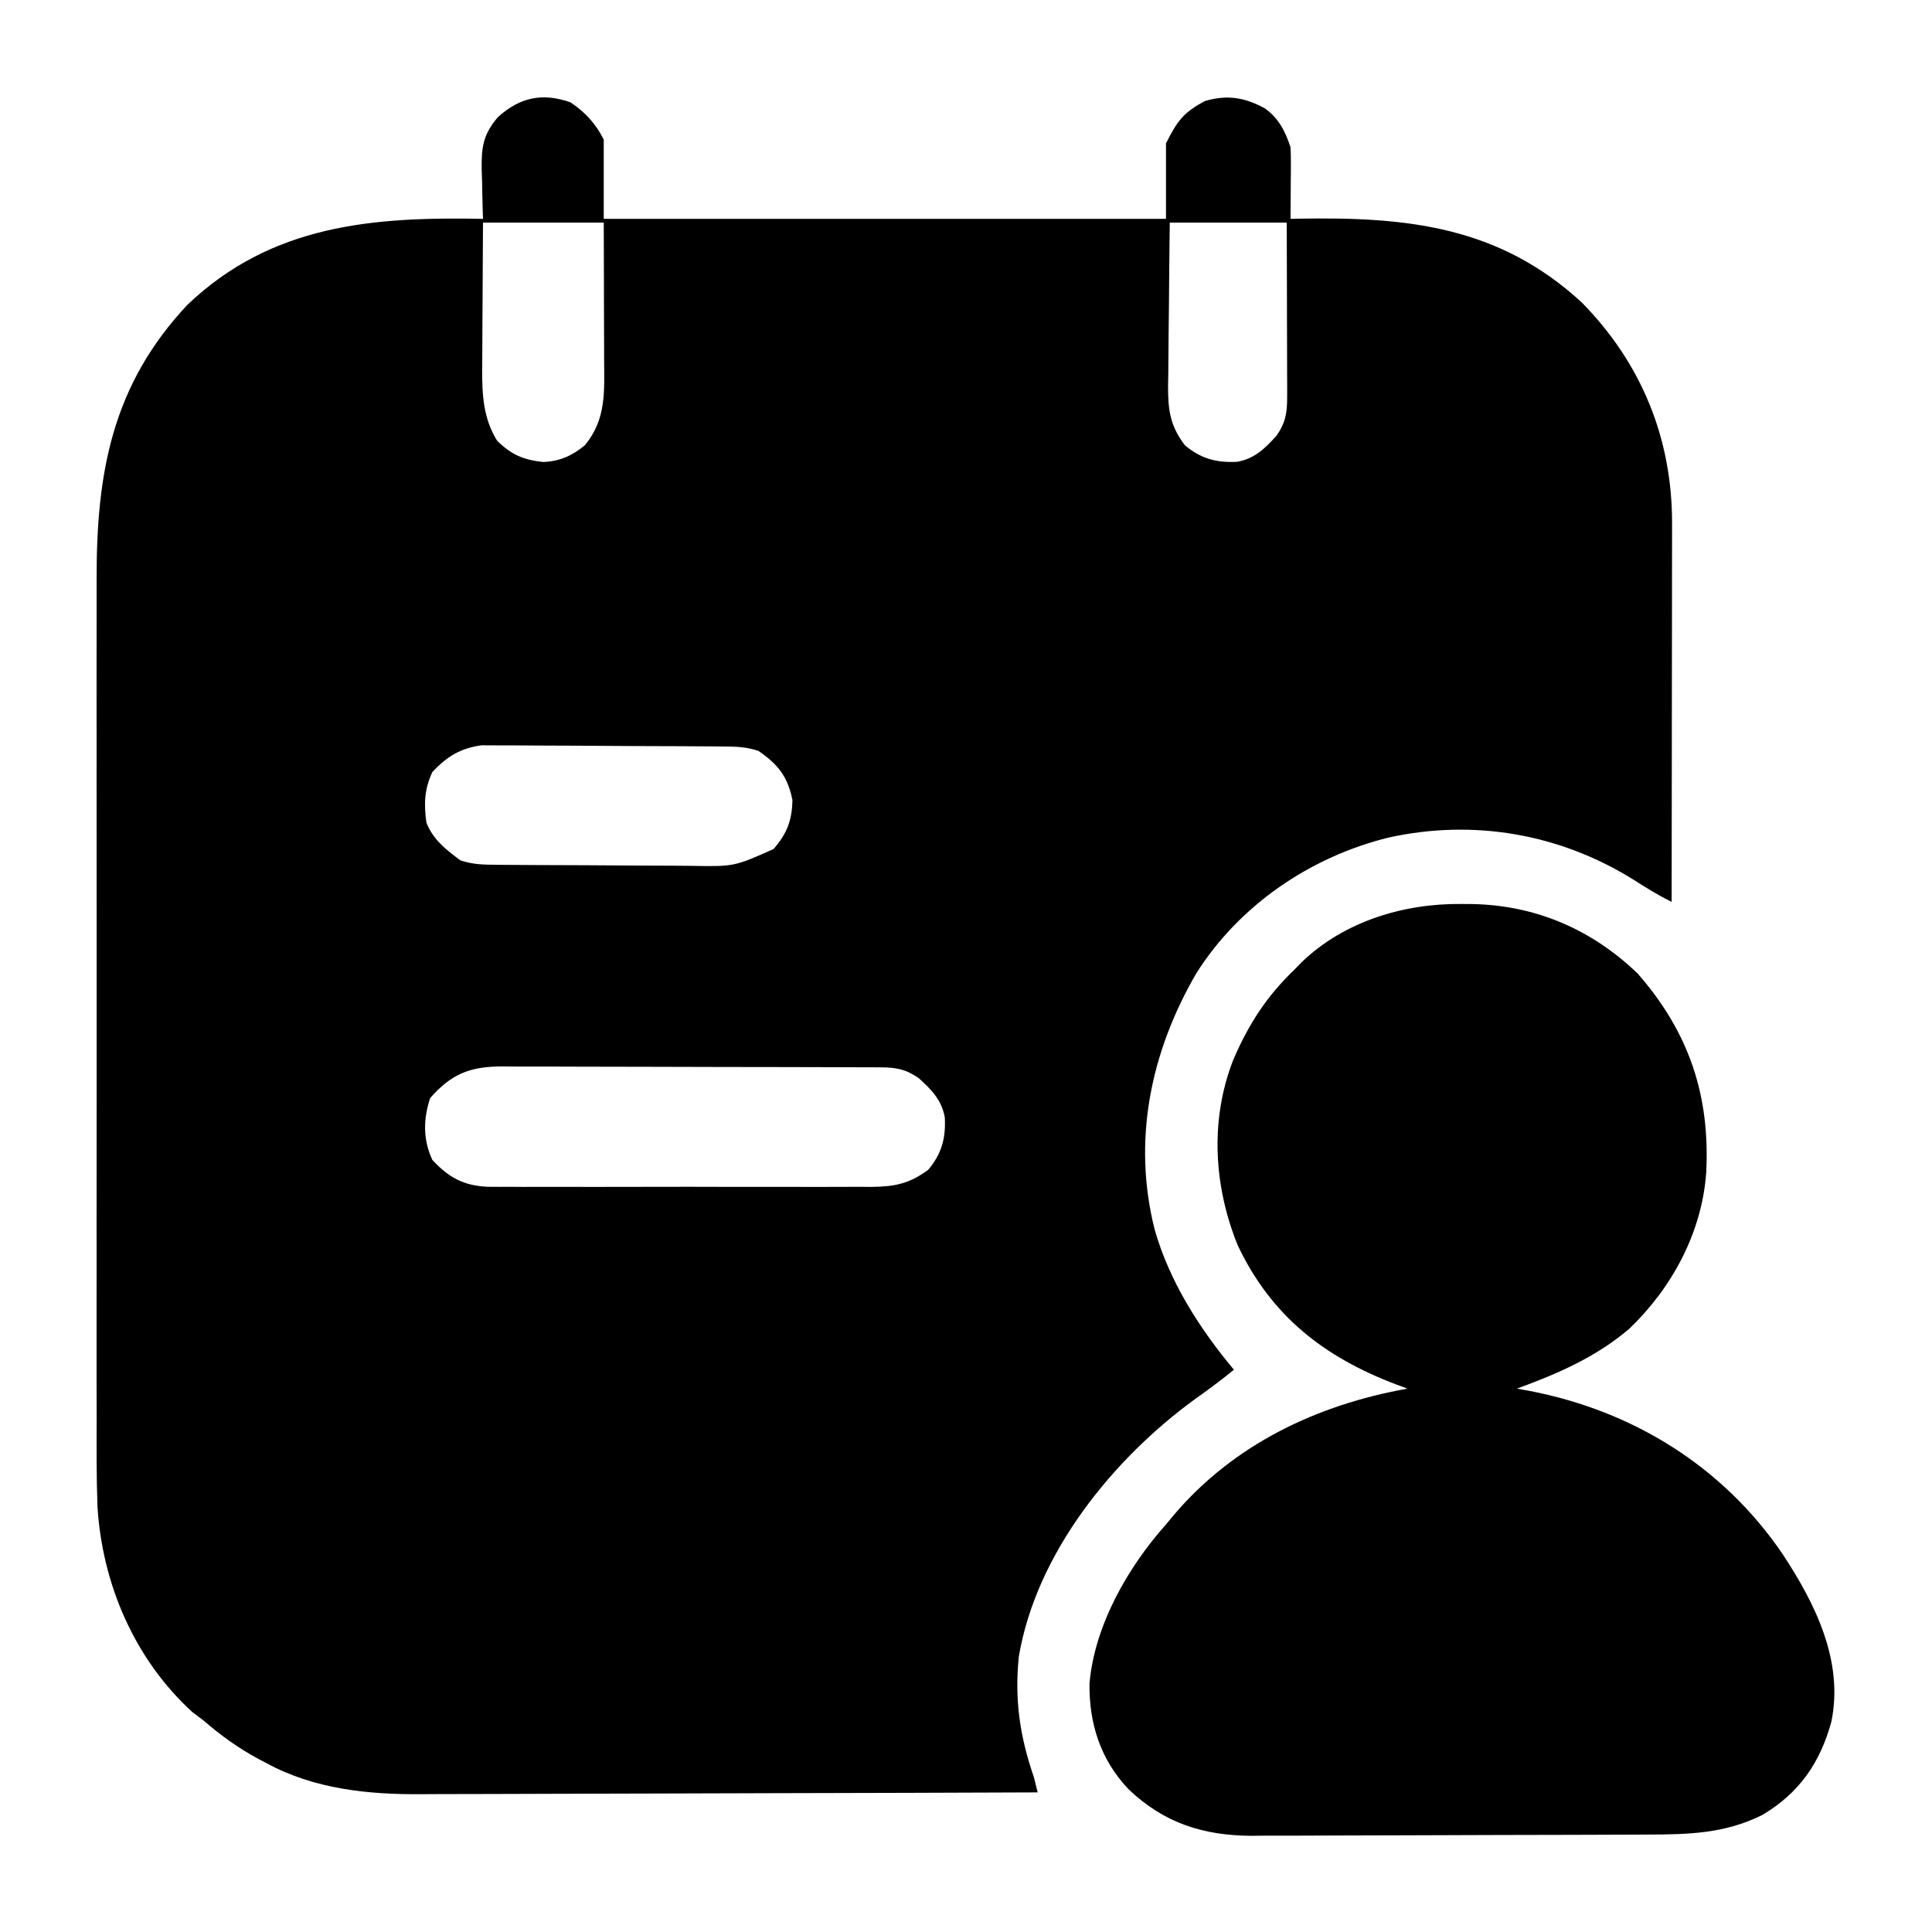
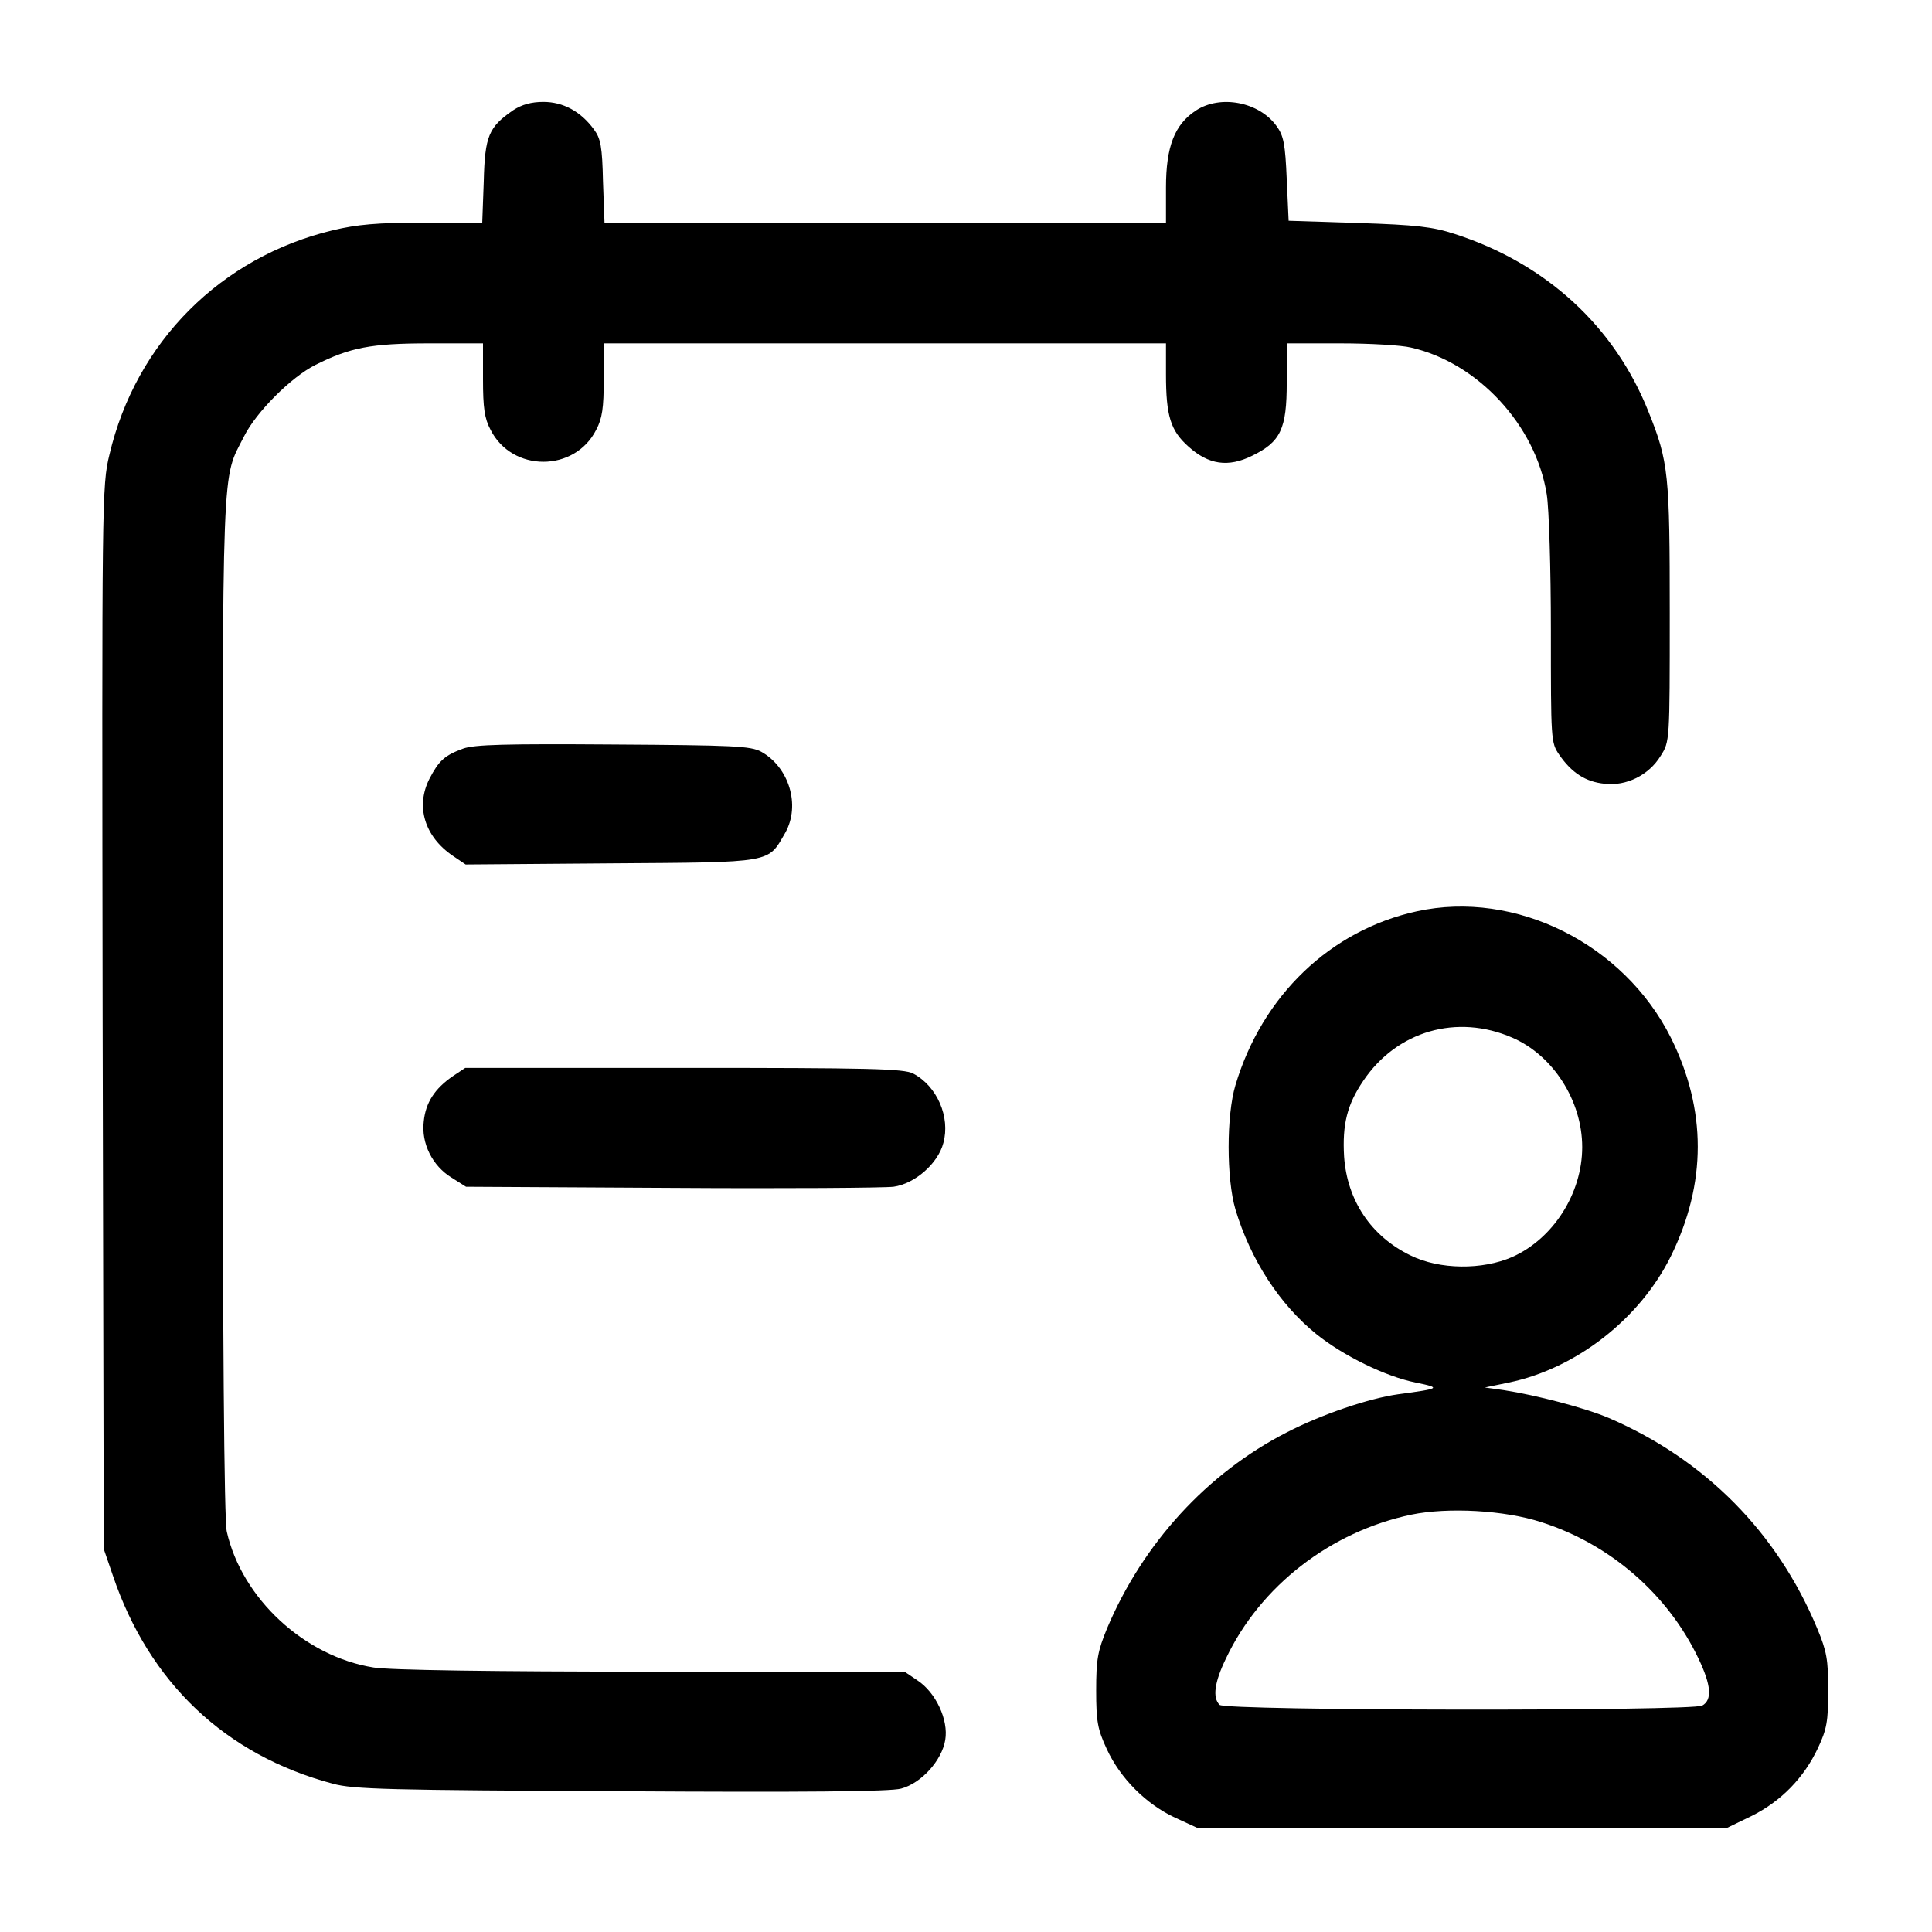
- <svg xmlns="http://www.w3.org/2000/svg" version="1.1" width="512" height="512">
-   <path d="M0 0 C3.884 2.59 6.699 5.648 8.812 9.875 C8.812 16.805 8.812 23.735 8.812 30.875 C57.983 30.875 107.153 30.875 157.812 30.875 C157.812 24.275 157.812 17.675 157.812 10.875 C160.796 4.908 162.49 2.624 168.188 -0.375 C174.147 -2.078 178.684 -1.306 184.016 1.598 C187.704 4.219 189.416 7.684 190.812 11.875 C190.893 13.356 190.92 14.841 190.91 16.324 C190.907 17.172 190.904 18.019 190.9 18.893 C190.892 19.774 190.884 20.655 190.875 21.562 C190.87 22.455 190.866 23.348 190.861 24.268 C190.85 26.47 190.833 28.673 190.812 30.875 C191.577 30.859 192.341 30.844 193.129 30.827 C221.708 30.318 246.026 32.828 267.953 52.988 C283.87 69.139 292.006 89.201 291.926 111.746 C291.926 112.829 291.926 113.913 291.926 115.029 C291.926 118.6 291.918 122.171 291.91 125.742 C291.908 128.222 291.907 130.702 291.906 133.182 C291.902 139.702 291.892 146.222 291.881 152.742 C291.87 159.399 291.866 166.055 291.861 172.711 C291.851 185.766 291.834 198.82 291.812 211.875 C288.307 210.166 285.098 208.168 281.812 206.062 C262.201 193.82 239.389 189.864 216.801 194.836 C196.077 199.932 177.215 212.763 165.812 230.875 C153.733 251.687 148.835 275.132 154.833 298.806 C158.808 312.634 166.67 324.904 175.812 335.875 C172.498 338.571 169.117 341.102 165.625 343.562 C143.774 359.438 123.453 384.437 118.812 411.875 C117.642 423.292 119.076 433.04 122.812 443.875 C123.155 445.206 123.491 446.539 123.812 447.875 C100.767 447.969 77.722 448.039 54.677 448.082 C43.975 448.103 33.274 448.131 22.572 448.177 C13.238 448.217 3.903 448.242 -5.431 448.251 C-10.368 448.257 -15.304 448.269 -20.24 448.298 C-24.9 448.325 -29.559 448.333 -34.219 448.327 C-35.916 448.329 -37.614 448.336 -39.311 448.352 C-53.535 448.475 -67.979 447.029 -80.688 440.062 C-81.343 439.719 -81.999 439.376 -82.675 439.022 C-87.969 436.175 -92.648 432.816 -97.188 428.875 C-98.703 427.73 -98.703 427.73 -100.25 426.562 C-115.553 412.562 -124.1 392.648 -125.357 372.098 C-125.641 364.213 -125.596 356.325 -125.576 348.436 C-125.58 345.789 -125.585 343.143 -125.592 340.497 C-125.605 334.09 -125.602 327.683 -125.593 321.276 C-125.587 316.064 -125.586 310.851 -125.589 305.639 C-125.589 304.893 -125.59 304.148 -125.59 303.38 C-125.591 301.865 -125.592 300.351 -125.593 298.836 C-125.602 284.673 -125.592 270.51 -125.576 256.347 C-125.562 244.227 -125.565 232.107 -125.579 219.987 C-125.595 205.87 -125.601 191.754 -125.592 177.638 C-125.591 176.129 -125.59 174.62 -125.589 173.111 C-125.588 172.369 -125.588 171.627 -125.588 170.863 C-125.585 165.664 -125.589 160.465 -125.596 155.266 C-125.605 148.919 -125.602 142.573 -125.587 136.227 C-125.579 132.996 -125.577 129.766 -125.585 126.536 C-125.652 98.226 -121.526 74.964 -101.5 53.625 C-79.208 32.401 -52.415 30.297 -23.188 30.875 C-23.219 29.968 -23.219 29.968 -23.251 29.042 C-23.335 26.278 -23.386 23.515 -23.438 20.75 C-23.471 19.799 -23.505 18.847 -23.539 17.867 C-23.621 11.985 -23.212 8.5 -19.188 3.875 C-13.37 -1.375 -7.396 -2.61 0 0 Z M-23.188 31.875 C-23.234 38.422 -23.273 44.969 -23.297 51.516 C-23.307 53.741 -23.321 55.966 -23.338 58.191 C-23.363 61.398 -23.374 64.605 -23.383 67.812 C-23.393 68.799 -23.403 69.786 -23.414 70.803 C-23.415 77.588 -23.114 83.779 -19.438 89.688 C-15.629 93.39 -12.533 94.725 -7.25 95.312 C-2.831 95.118 0.41 93.673 3.812 90.875 C9.543 83.938 8.954 76.566 8.91 68.008 C8.909 66.973 8.907 65.938 8.906 64.872 C8.9 61.581 8.888 58.291 8.875 55 C8.87 52.763 8.865 50.526 8.861 48.289 C8.851 42.818 8.832 37.346 8.812 31.875 C-1.748 31.875 -12.307 31.875 -23.188 31.875 Z M158.812 31.875 C158.721 39.153 158.641 46.429 158.593 53.707 C158.573 56.182 158.545 58.656 158.511 61.13 C158.462 64.692 158.439 68.254 158.422 71.816 C158.401 72.918 158.381 74.019 158.359 75.154 C158.357 81.634 158.884 85.639 162.812 90.875 C167.092 94.433 171.119 95.536 176.672 95.262 C181.322 94.422 184.059 91.71 187.125 88.312 C189.596 84.744 189.936 82.083 189.926 77.853 C189.926 76.832 189.926 75.811 189.926 74.759 C189.921 73.659 189.915 72.559 189.91 71.426 C189.909 70.298 189.907 69.17 189.906 68.008 C189.9 64.401 189.888 60.794 189.875 57.188 C189.87 54.744 189.865 52.301 189.861 49.857 C189.851 43.863 189.832 37.869 189.812 31.875 C179.583 31.875 169.352 31.875 158.812 31.875 Z M-36.625 177.5 C-38.743 182.074 -38.862 185.915 -38.188 190.875 C-36.347 195.475 -33.072 197.962 -29.188 200.875 C-25.731 202.027 -23.012 202.023 -19.365 202.052 C-18.33 202.062 -18.33 202.062 -17.274 202.072 C-14.991 202.092 -12.709 202.103 -10.426 202.113 C-9.644 202.117 -8.863 202.121 -8.057 202.126 C-3.918 202.146 0.222 202.161 4.361 202.17 C8.624 202.181 12.886 202.216 17.148 202.255 C20.436 202.282 23.725 202.29 27.013 202.293 C28.584 202.298 30.154 202.31 31.724 202.328 C43.379 202.539 43.379 202.539 53.812 197.875 C57.38 193.758 58.719 190.322 58.812 184.875 C57.582 178.676 54.954 175.41 49.812 171.875 C46.3 170.704 43.498 170.726 39.79 170.698 C39.079 170.691 38.368 170.685 37.636 170.678 C35.283 170.658 32.931 170.647 30.578 170.637 C29.773 170.633 28.968 170.629 28.139 170.624 C23.877 170.604 19.616 170.589 15.354 170.58 C10.962 170.569 6.57 170.534 2.177 170.495 C-1.208 170.468 -4.593 170.46 -7.979 170.457 C-9.597 170.452 -11.216 170.44 -12.835 170.422 C-15.106 170.397 -17.376 170.398 -19.647 170.405 C-20.937 170.399 -22.227 170.393 -23.557 170.387 C-29.113 171.134 -32.772 173.351 -36.625 177.5 Z M-37.188 263.875 C-39.044 269.443 -39.099 274.906 -36.625 280.25 C-32.261 284.949 -28.376 287.06 -22.027 287.383 C-20.001 287.407 -17.974 287.408 -15.947 287.393 C-14.28 287.403 -14.28 287.403 -12.579 287.414 C-8.917 287.431 -5.256 287.42 -1.594 287.406 C0.958 287.409 3.509 287.413 6.061 287.418 C11.404 287.424 16.746 287.416 22.089 287.396 C28.253 287.375 34.417 287.382 40.581 287.404 C46.527 287.424 52.473 287.422 58.42 287.41 C60.943 287.408 63.466 287.411 65.989 287.42 C69.517 287.43 73.044 287.415 76.572 287.393 C77.611 287.401 78.651 287.409 79.721 287.417 C85.959 287.344 89.744 286.598 94.812 282.875 C98.375 278.602 99.473 274.564 99.199 269.016 C98.359 264.365 95.647 261.628 92.25 258.562 C88.831 256.195 86.256 255.749 82.202 255.735 C81.256 255.729 80.31 255.723 79.335 255.717 C77.78 255.716 77.78 255.716 76.194 255.714 C75.101 255.709 74.008 255.704 72.882 255.699 C69.259 255.684 65.635 255.677 62.012 255.672 C59.497 255.666 56.982 255.66 54.467 255.655 C49.865 255.645 45.263 255.639 40.661 255.636 C33.894 255.632 27.127 255.614 20.361 255.585 C14.494 255.561 8.628 255.553 2.762 255.551 C0.268 255.548 -2.225 255.54 -4.718 255.527 C-8.206 255.51 -11.693 255.512 -15.181 255.519 C-16.211 255.509 -17.242 255.5 -18.303 255.491 C-26.639 255.539 -31.566 257.451 -37.188 263.875 Z " fill="#000000" transform="translate(151.1875,27.125)" />
-   <path d="M0 0 C1.003 0.008 2.005 0.015 3.038 0.023 C19.79 0.393 34.559 6.78 46.688 18.438 C60.342 34.037 65.92 50.832 64.847 71.326 C63.65 87.155 55.816 101.692 44.449 112.582 C35.726 120.049 25.386 124.54 14.688 128.438 C15.778 128.633 16.869 128.829 17.992 129.031 C45.403 134.318 69.276 149.003 85.144 172.348 C93.781 185.481 101.292 200.618 98.035 216.648 C95.074 227.552 89.487 235.646 79.688 241.438 C69.766 246.374 60.216 246.589 49.327 246.615 C47.499 246.624 47.499 246.624 45.633 246.634 C41.616 246.654 37.599 246.666 33.582 246.676 C32.191 246.68 30.799 246.684 29.408 246.688 C22.867 246.707 16.327 246.721 9.787 246.73 C2.274 246.74 -5.238 246.766 -12.751 246.806 C-18.583 246.837 -24.415 246.851 -30.248 246.855 C-33.719 246.857 -37.191 246.866 -40.663 246.891 C-44.544 246.919 -48.424 246.914 -52.305 246.907 C-53.434 246.92 -54.562 246.933 -55.724 246.946 C-68.577 246.863 -78.927 243.488 -88.211 234.625 C-95.642 226.85 -98.737 217.164 -98.582 206.547 C-97.252 191.203 -88.401 175.719 -78.312 164.438 C-77.637 163.62 -76.962 162.803 -76.266 161.961 C-60.338 143.185 -38.227 132.697 -14.312 128.438 C-15.268 128.086 -16.223 127.734 -17.207 127.371 C-36.408 120.122 -50.454 109.158 -59.312 90.438 C-65.638 74.844 -66.711 57.315 -60.53 41.427 C-56.568 32.103 -51.684 24.482 -44.312 17.438 C-43.7 16.806 -43.088 16.174 -42.457 15.523 C-31.193 4.62 -15.365 -0.164 0 0 Z " fill="#000000" transform="translate(387.3125,239.5625)" />
+ <svg xmlns="http://www.w3.org/2000/svg" version="1.0" width="512pt" height="512pt" viewBox="0 0 512 512" preserveAspectRatio="xMidYMid meet">
+   <g transform="translate(0,512) scale(0.1,-0.1)" fill="#000000" stroke="none">
+     <path d="M1360 4828 c-65 -45 -75 -68 -78 -189 l-4 -109 -156 0 c-122 0 -176 -5 -239 -20 -298 -71 -523 -297 -593 -595 -20 -82 -20 -115 -18 -1492 l3 -1408 24 -70 c96 -284 298 -476 583 -552 55 -15 148 -17 765 -20 476 -3 714 -1 741 7 53 14 108 74 117 129 9 53 -25 126 -74 158 l-34 23 -671 0 c-421 0 -695 4 -736 11 -183 29 -349 183 -389 360 -7 29 -11 520 -11 1395 0 1477 -3 1389 57 1508 32 64 125 157 189 189 92 46 147 57 301 57 l143 0 0 -95 c0 -76 4 -104 20 -134 57 -113 223 -113 280 0 16 30 20 58 20 134 l0 95 745 0 745 0 0 -82 c0 -110 12 -149 59 -191 54 -49 106 -56 169 -25 76 37 92 71 92 194 l0 104 143 0 c78 0 162 -5 186 -11 177 -40 331 -206 360 -389 6 -36 11 -198 11 -361 0 -290 0 -297 22 -329 33 -48 70 -72 120 -77 58 -7 118 23 149 74 24 38 24 38 24 378 0 368 -3 401 -56 533 -90 227 -272 394 -514 472 -58 19 -102 24 -255 29 l-185 6 -5 110 c-4 93 -8 115 -27 141 -46 64 -149 84 -214 41 -56 -37 -79 -95 -79 -204 l0 -93 -744 0 -744 0 -4 109 c-2 92 -6 114 -24 138 -35 48 -82 73 -134 73 -32 0 -57 -7 -80 -22z" />
+     <path d="M1227 3136 c-49 -18 -64 -32 -89 -80 -37 -73 -13 -153 62 -204 l34 -23 385 3 c434 3 415 0 462 81 41 73 10 174 -64 215 -28 15 -72 17 -392 19 -284 2 -368 0 -398 -11z" />
+     <path d="M3755 2705 c-229 -50 -410 -223 -481 -461 -24 -80 -24 -247 0 -329 40 -133 117 -252 215 -331 71 -57 183 -112 263 -128 69 -14 65 -16 -47 -31 -78 -11 -202 -53 -295 -101 -211 -108 -381 -294 -476 -519 -25 -61 -29 -82 -29 -165 0 -83 4 -103 28 -155 36 -78 104 -146 181 -182 l61 -28 700 0 700 0 66 32 c79 39 140 102 177 181 23 49 27 70 27 152 0 82 -4 104 -29 164 -106 255 -297 448 -552 558 -63 27 -194 61 -279 74 l-50 7 63 13 c179 37 348 169 430 335 95 193 95 388 0 579 -125 249 -412 392 -673 335z m253 -335 c108 -47 185 -167 185 -290 0 -122 -76 -242 -185 -291 -80 -35 -193 -34 -270 4 -105 51 -168 146 -176 262 -5 85 8 138 51 201 89 132 248 178 395 114z m77 -1284 c182 -58 335 -191 416 -361 34 -71 37 -110 10 -125 -30 -15 -1263 -14 -1279 2 -19 19 -14 59 17 123 91 192 277 336 491 381 97 20 247 12 345 -20z" />
+     <path d="M1200 2268 c-48 -33 -72 -70 -77 -120 -7 -58 23 -118 74 -149 l38 -24 545 -3 c300 -2 564 0 588 3 57 8 118 62 132 116 19 69 -17 151 -80 184 -25 13 -116 15 -608 15 l-579 0 -33 -22z" />
+   </g>
</svg>
